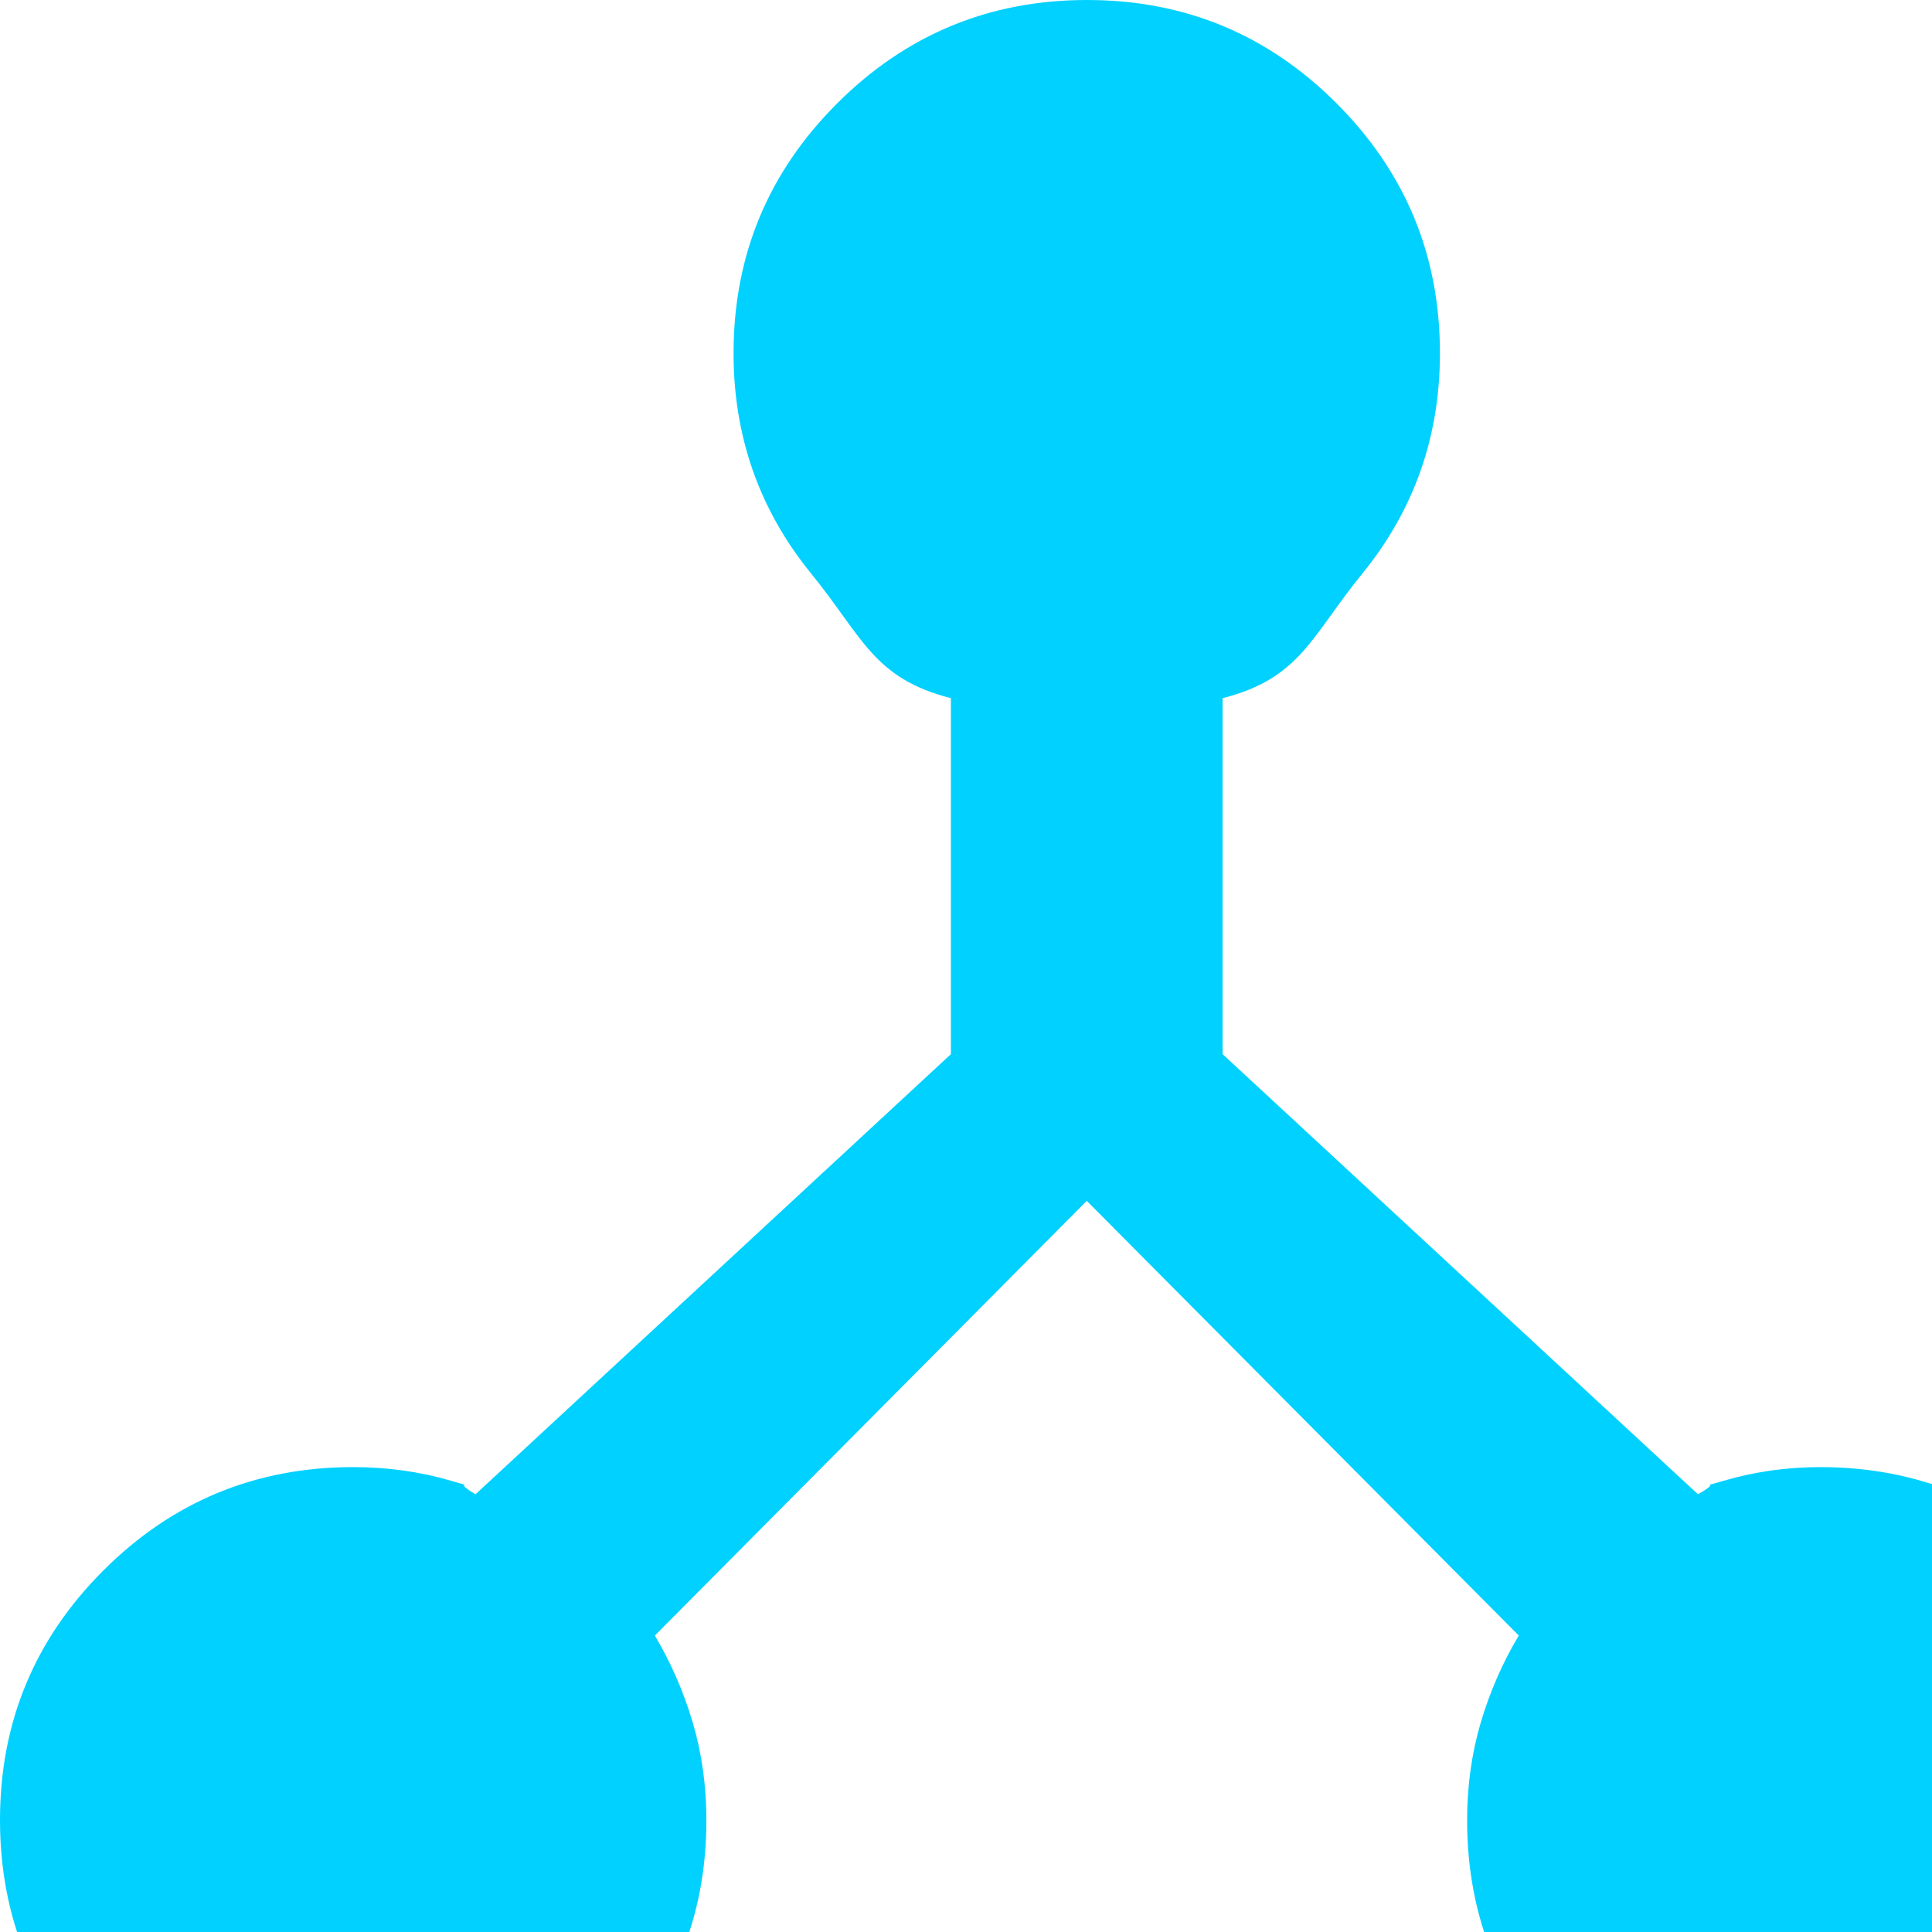
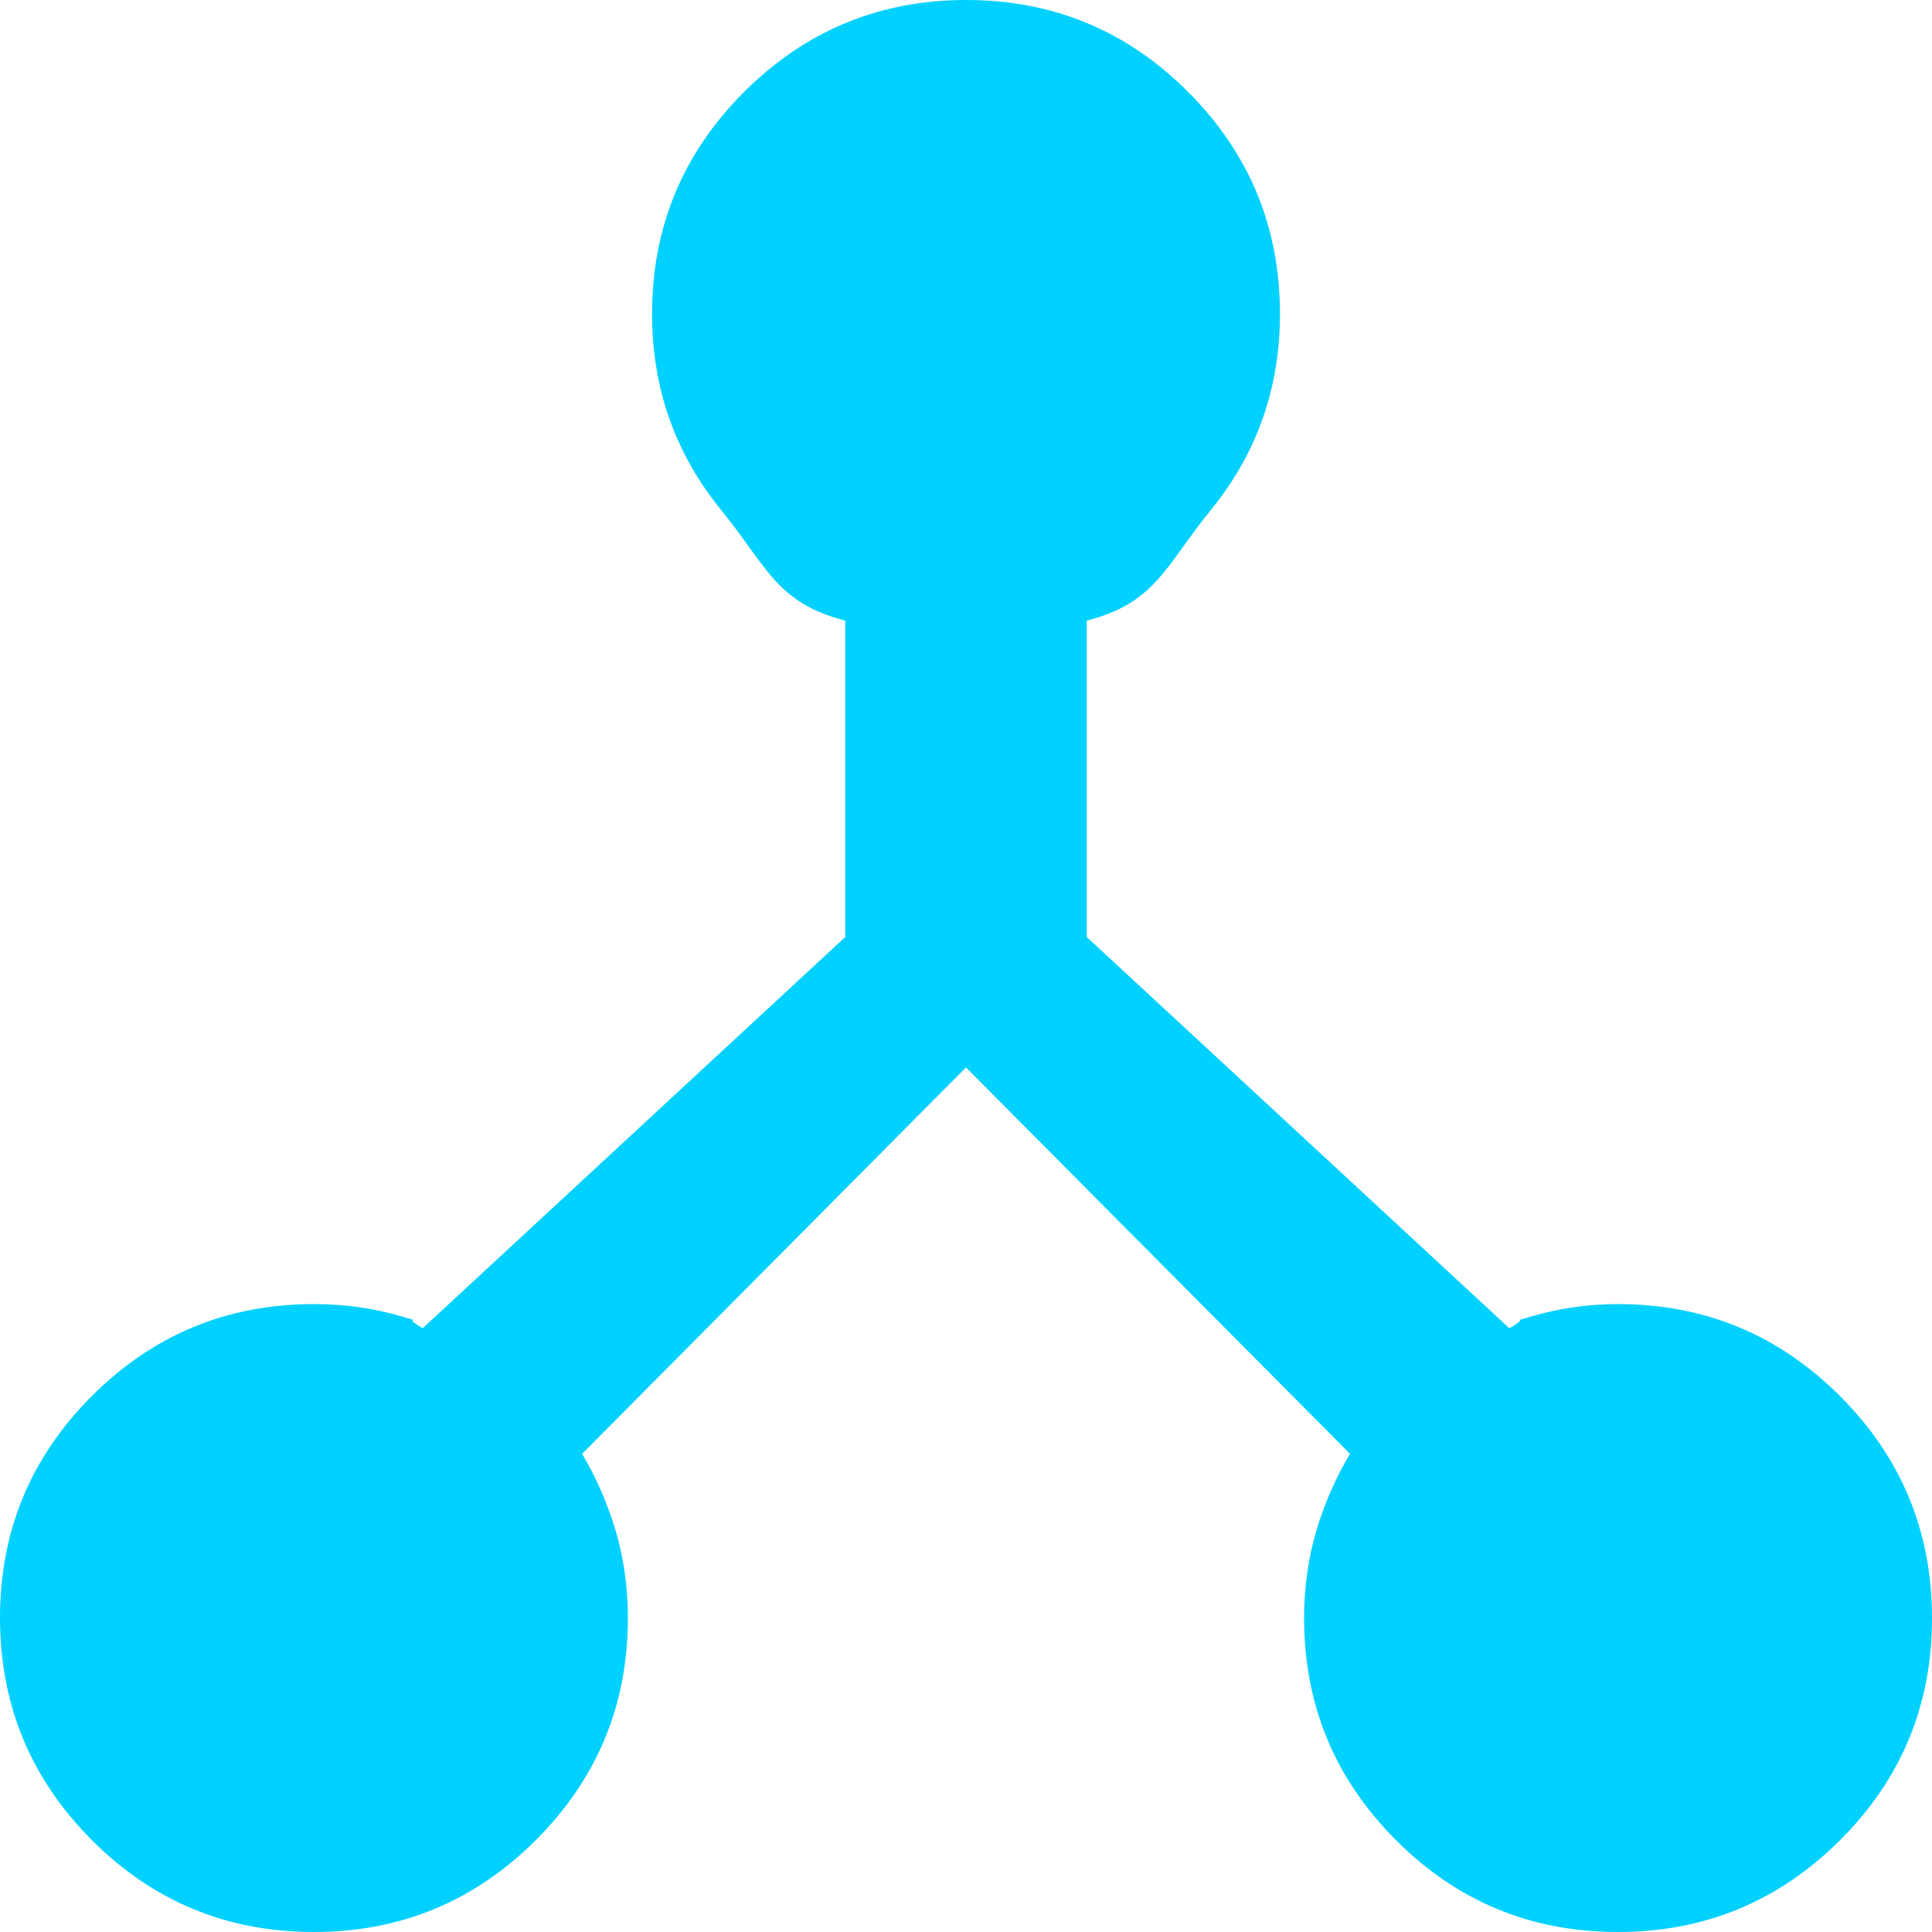
- <svg xmlns="http://www.w3.org/2000/svg" width="16" height="16" viewBox="0 0 16 16">
+ <svg xmlns="http://www.w3.org/2000/svg" width="16" height="16" viewBox="0 0 18 18">
  <path d="M2.923 18C2.114 18 1.425 17.714 0.855 17.143C0.285 16.571 0 15.881 0 15.073C0 14.264 0.286 13.575 0.857 13.005C1.428 12.435 2.117 12.15 2.925 12.15C3.21 12.15 3.48 12.188 3.735 12.263C3.99 12.339 3.712 12.241 3.938 12.375L7.875 8.73V5.782C7.23 5.617 7.144 5.273 6.716 4.748C6.289 4.223 6.075 3.615 6.075 2.925C6.075 2.117 6.361 1.428 6.932 0.857C7.504 0.286 8.194 0 9.002 0C9.811 0 10.5 0.286 11.07 0.857C11.64 1.428 11.925 2.117 11.925 2.925C11.925 3.615 11.711 4.223 11.284 4.748C10.856 5.273 10.77 5.617 10.125 5.782V8.73L14.062 12.375C14.294 12.241 14.02 12.339 14.275 12.263C14.53 12.188 14.797 12.15 15.075 12.15C15.883 12.15 16.572 12.436 17.143 13.007C17.715 13.579 18 14.269 18 15.077C18 15.886 17.714 16.575 17.143 17.145C16.571 17.715 15.881 18 15.073 18C14.264 18 13.575 17.715 13.005 17.143C12.435 16.572 12.15 15.883 12.15 15.075C12.15 14.79 12.188 14.52 12.263 14.265C12.339 14.01 12.443 13.77 12.578 13.545L9 9.945L5.423 13.545C5.557 13.77 5.661 14.01 5.737 14.265C5.812 14.52 5.85 14.79 5.85 15.075C5.85 15.883 5.564 16.572 4.993 17.143C4.421 17.715 3.731 18 2.923 18Z" fill="#00D1FF" />
</svg>
